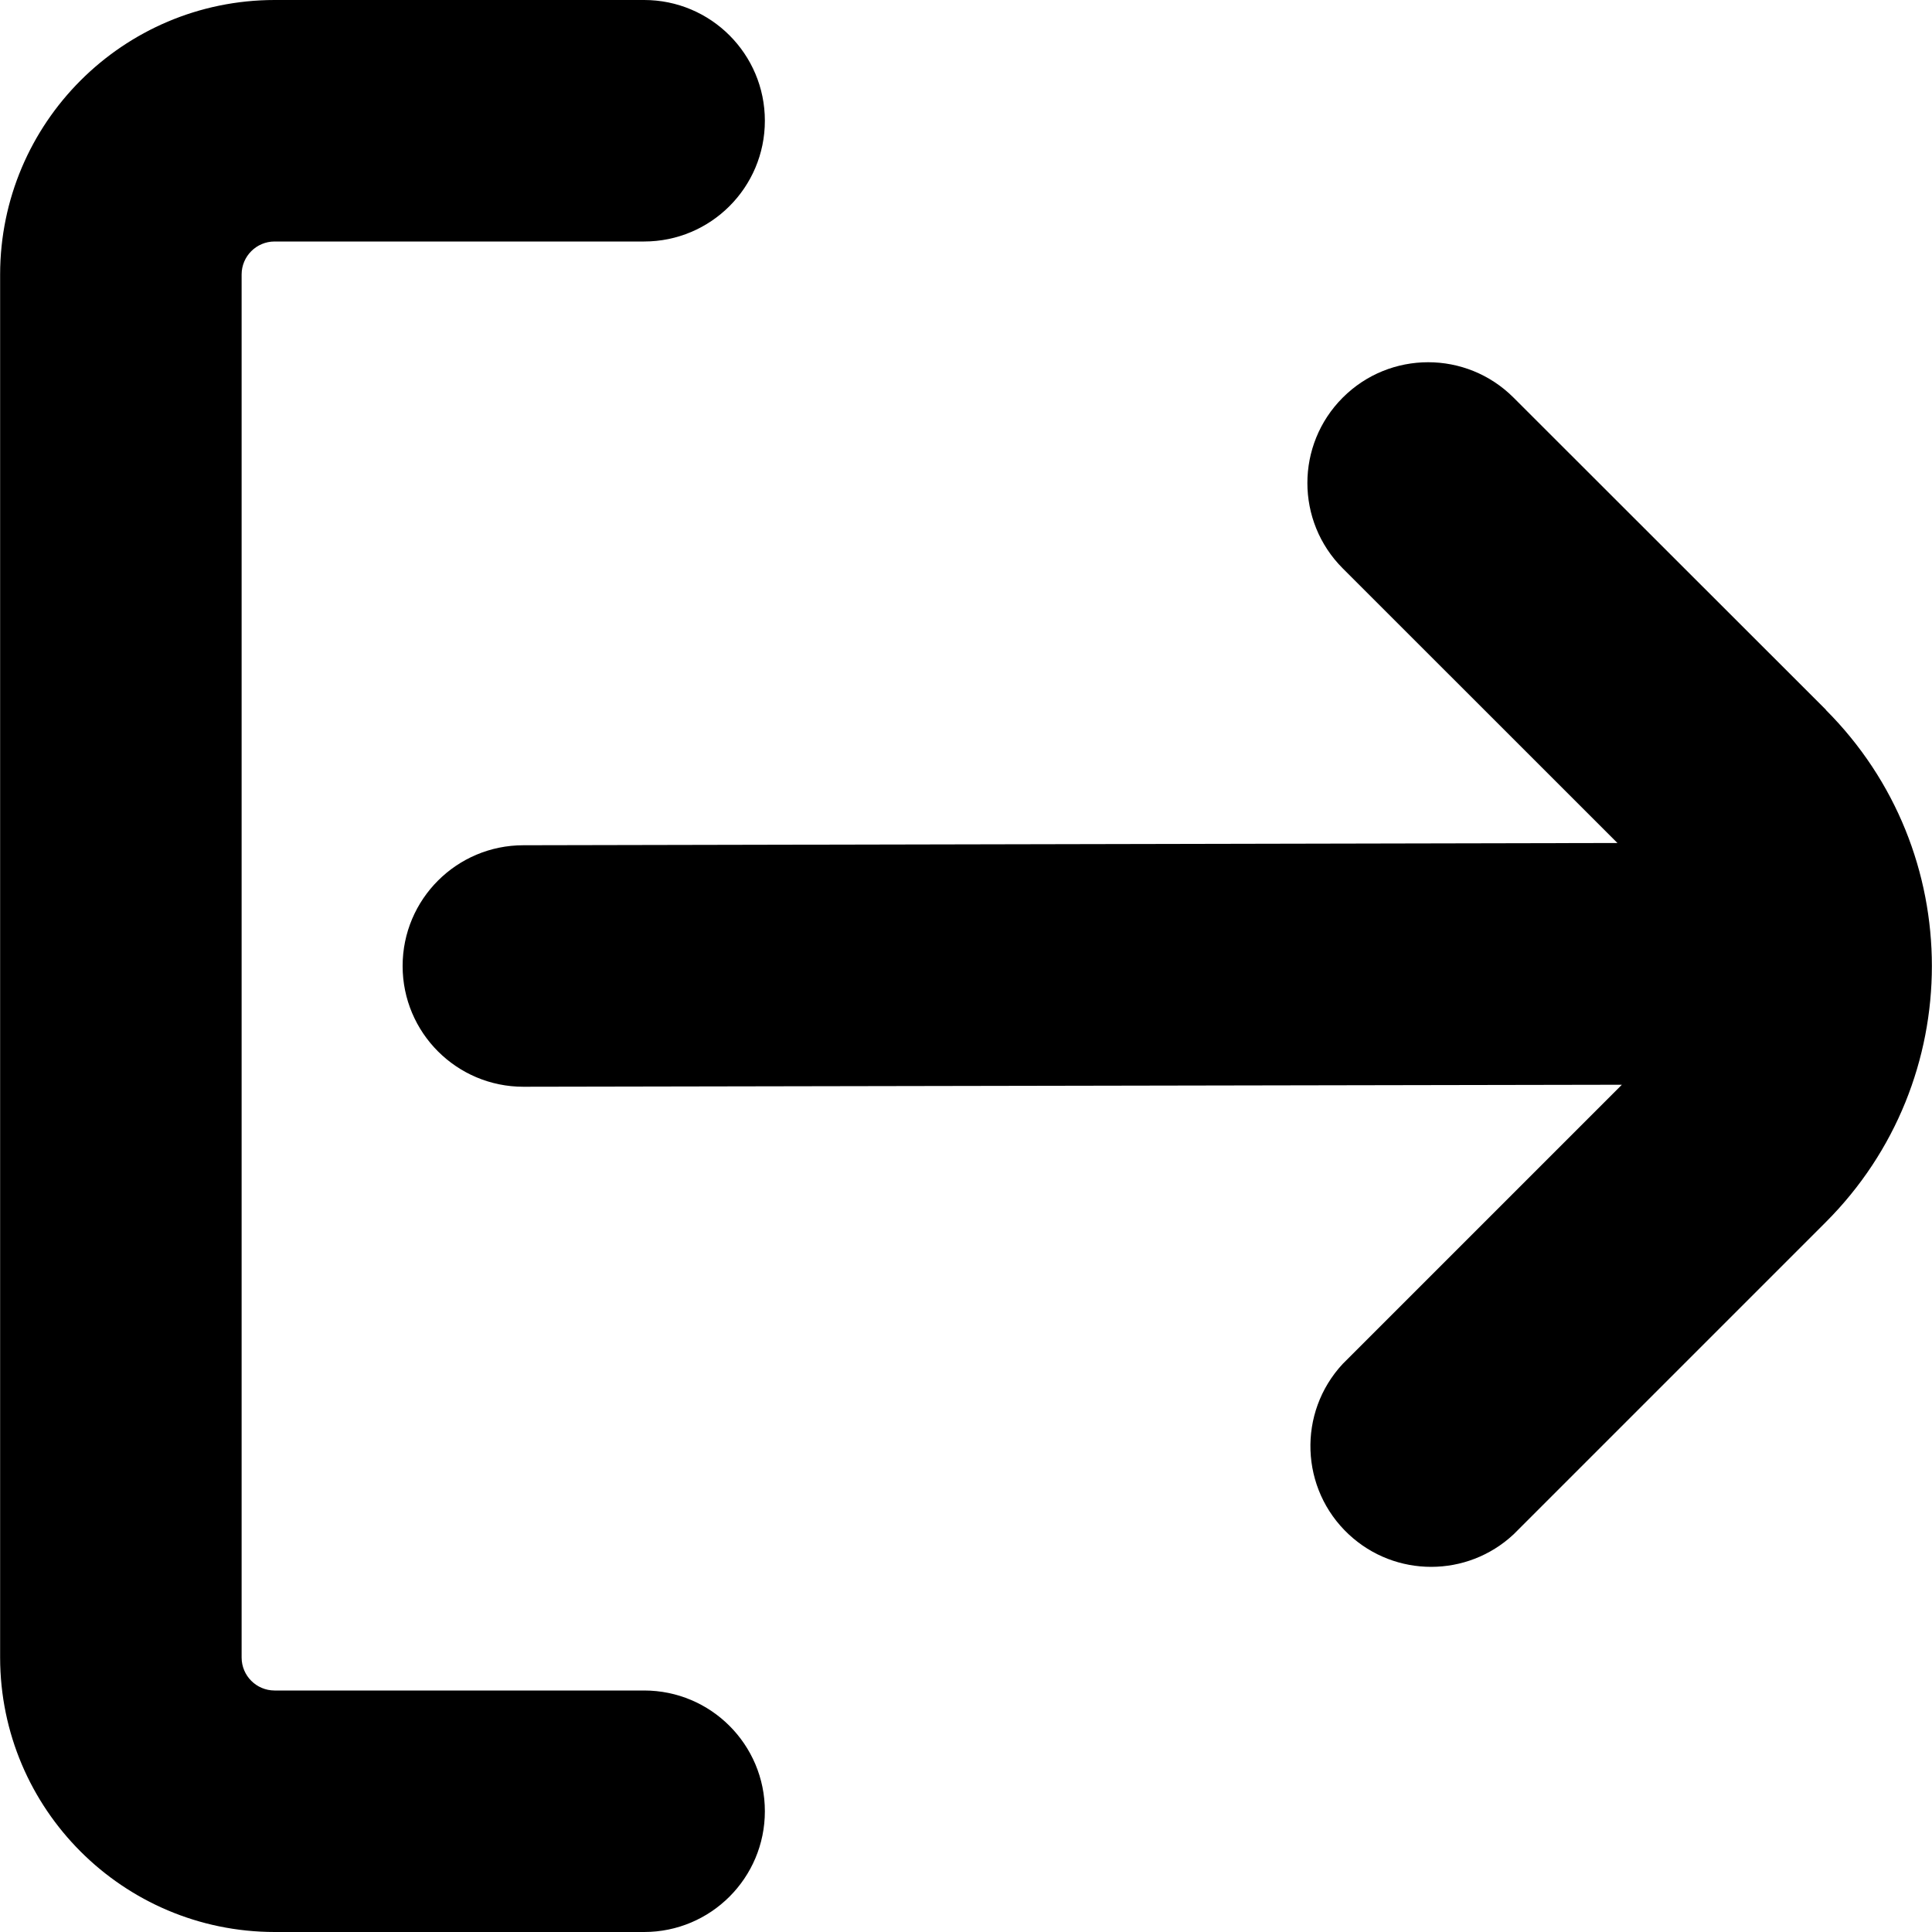
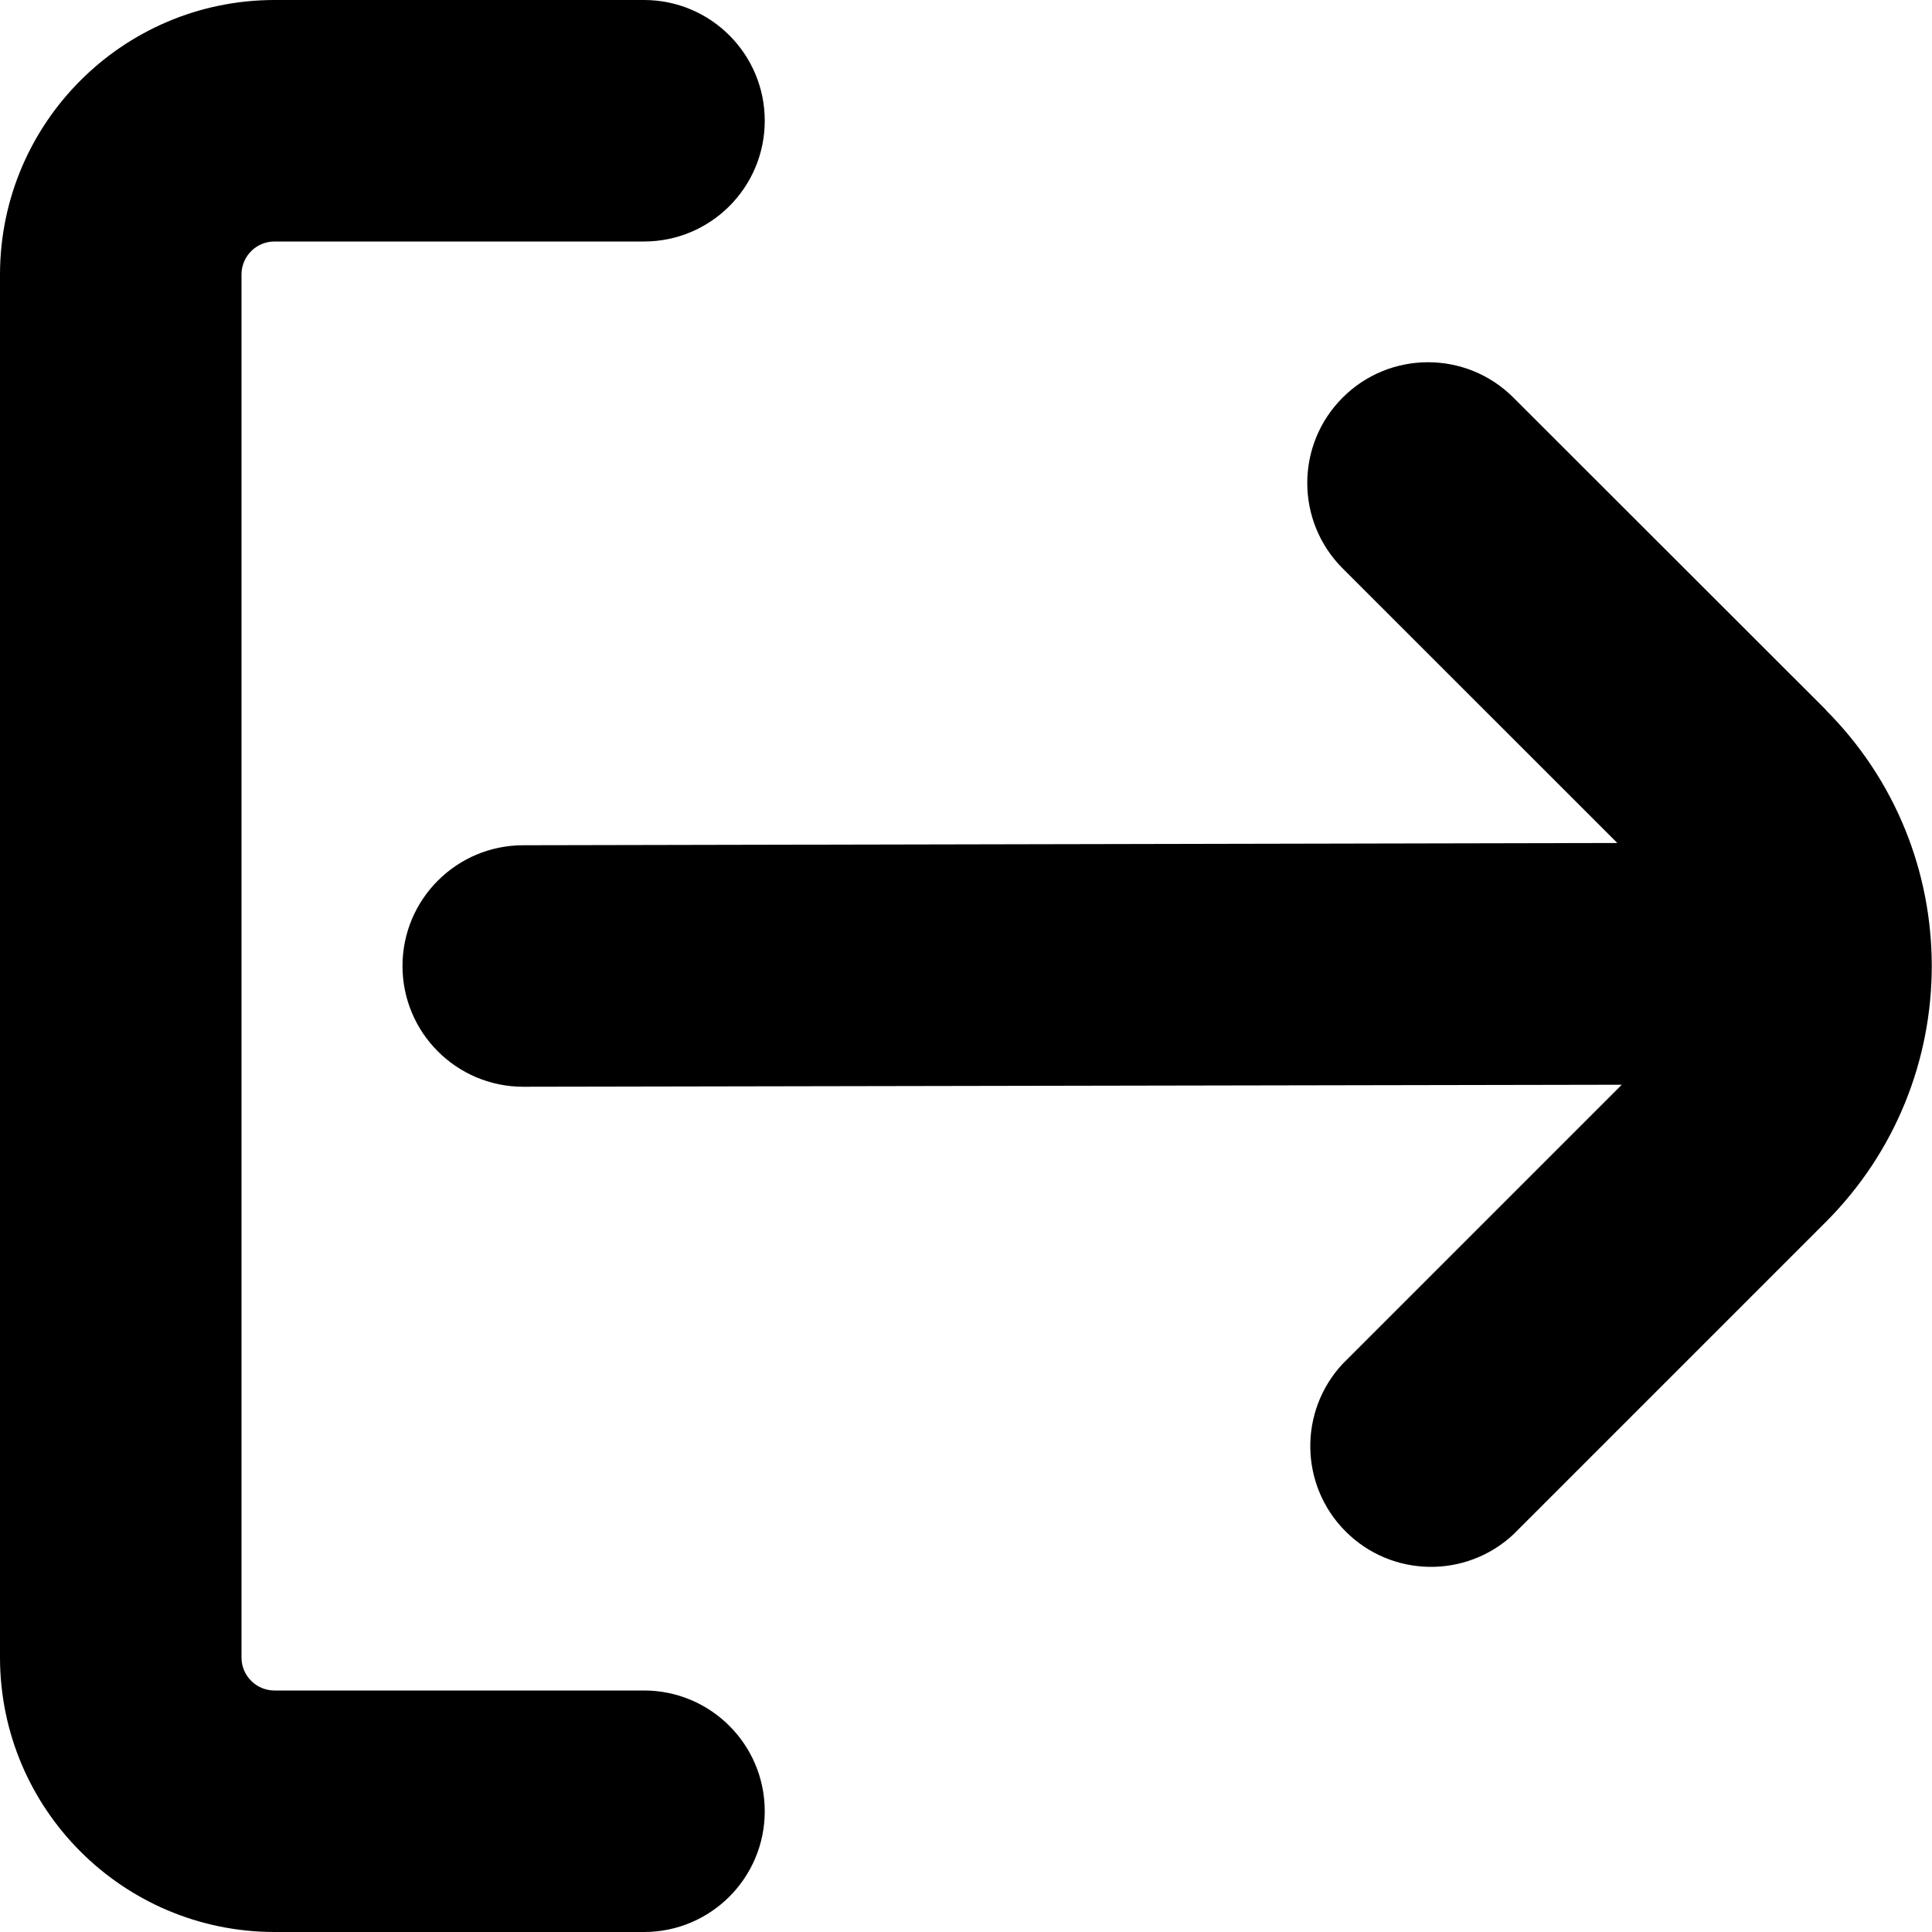
- <svg xmlns="http://www.w3.org/2000/svg" version="1.1" id="Capa_1" x="0px" y="0px" viewBox="0 0 512 512" style="enable-background:new 0 0 512 512;" xml:space="preserve" width="512" height="512">
-   <g>
-     <path d="M170.698,448H72.757c-4.814-0.012-8.714-3.911-8.725-8.725V72.725c0.012-4.814,3.911-8.714,8.725-8.725h97.941   c17.673,0,32-14.327,32-32s-14.327-32-32-32H72.757C32.611,0.047,0.079,32.58,0.032,72.725v366.549   C0.079,479.42,32.611,511.953,72.757,512h97.941c17.673,0,32-14.327,32-32S188.371,448,170.698,448z" />
-     <path d="M483.914,188.117l-82.816-82.752c-12.501-12.495-32.764-12.49-45.259,0.011s-12.49,32.764,0.011,45.259l72.789,72.768   L138.698,224c-17.673,0-32,14.327-32,32s14.327,32,32,32l0,0l291.115-0.533l-73.963,73.963   c-12.042,12.936-11.317,33.184,1.618,45.226c12.295,11.445,31.346,11.436,43.63-0.021l82.752-82.752   c37.491-37.49,37.491-98.274,0.001-135.764c0,0-0.001-0.001-0.001-0.001L483.914,188.117z" />
-   </g>
+ <svg xmlns="http://www.w3.org/2000/svg" id="Bold" viewBox="0 0 24 24" width="512" height="512">
+   <path d="M8,21H3.409A.41.41,0,0,1,3,20.591V3.409A.41.41,0,0,1,3.409,3H8A1.5,1.5,0,0,0,8,0H3.409A3.413,3.413,0,0,0,0,3.409V20.591A3.413,3.413,0,0,0,3.409,24H8a1.5,1.5,0,0,0,0-3Z" />
+   <path d="M22.682,8.818,18.8,4.939a1.5,1.5,0,0,0-2.121,2.122l3.412,3.411L6.5,10.5a1.5,1.5,0,0,0,0,3h0l13.646-.025-3.467,3.467A1.5,1.5,0,0,0,18.8,19.061l3.879-3.879a4.5,4.5,0,0,0,0-6.364Z" />
</svg>
